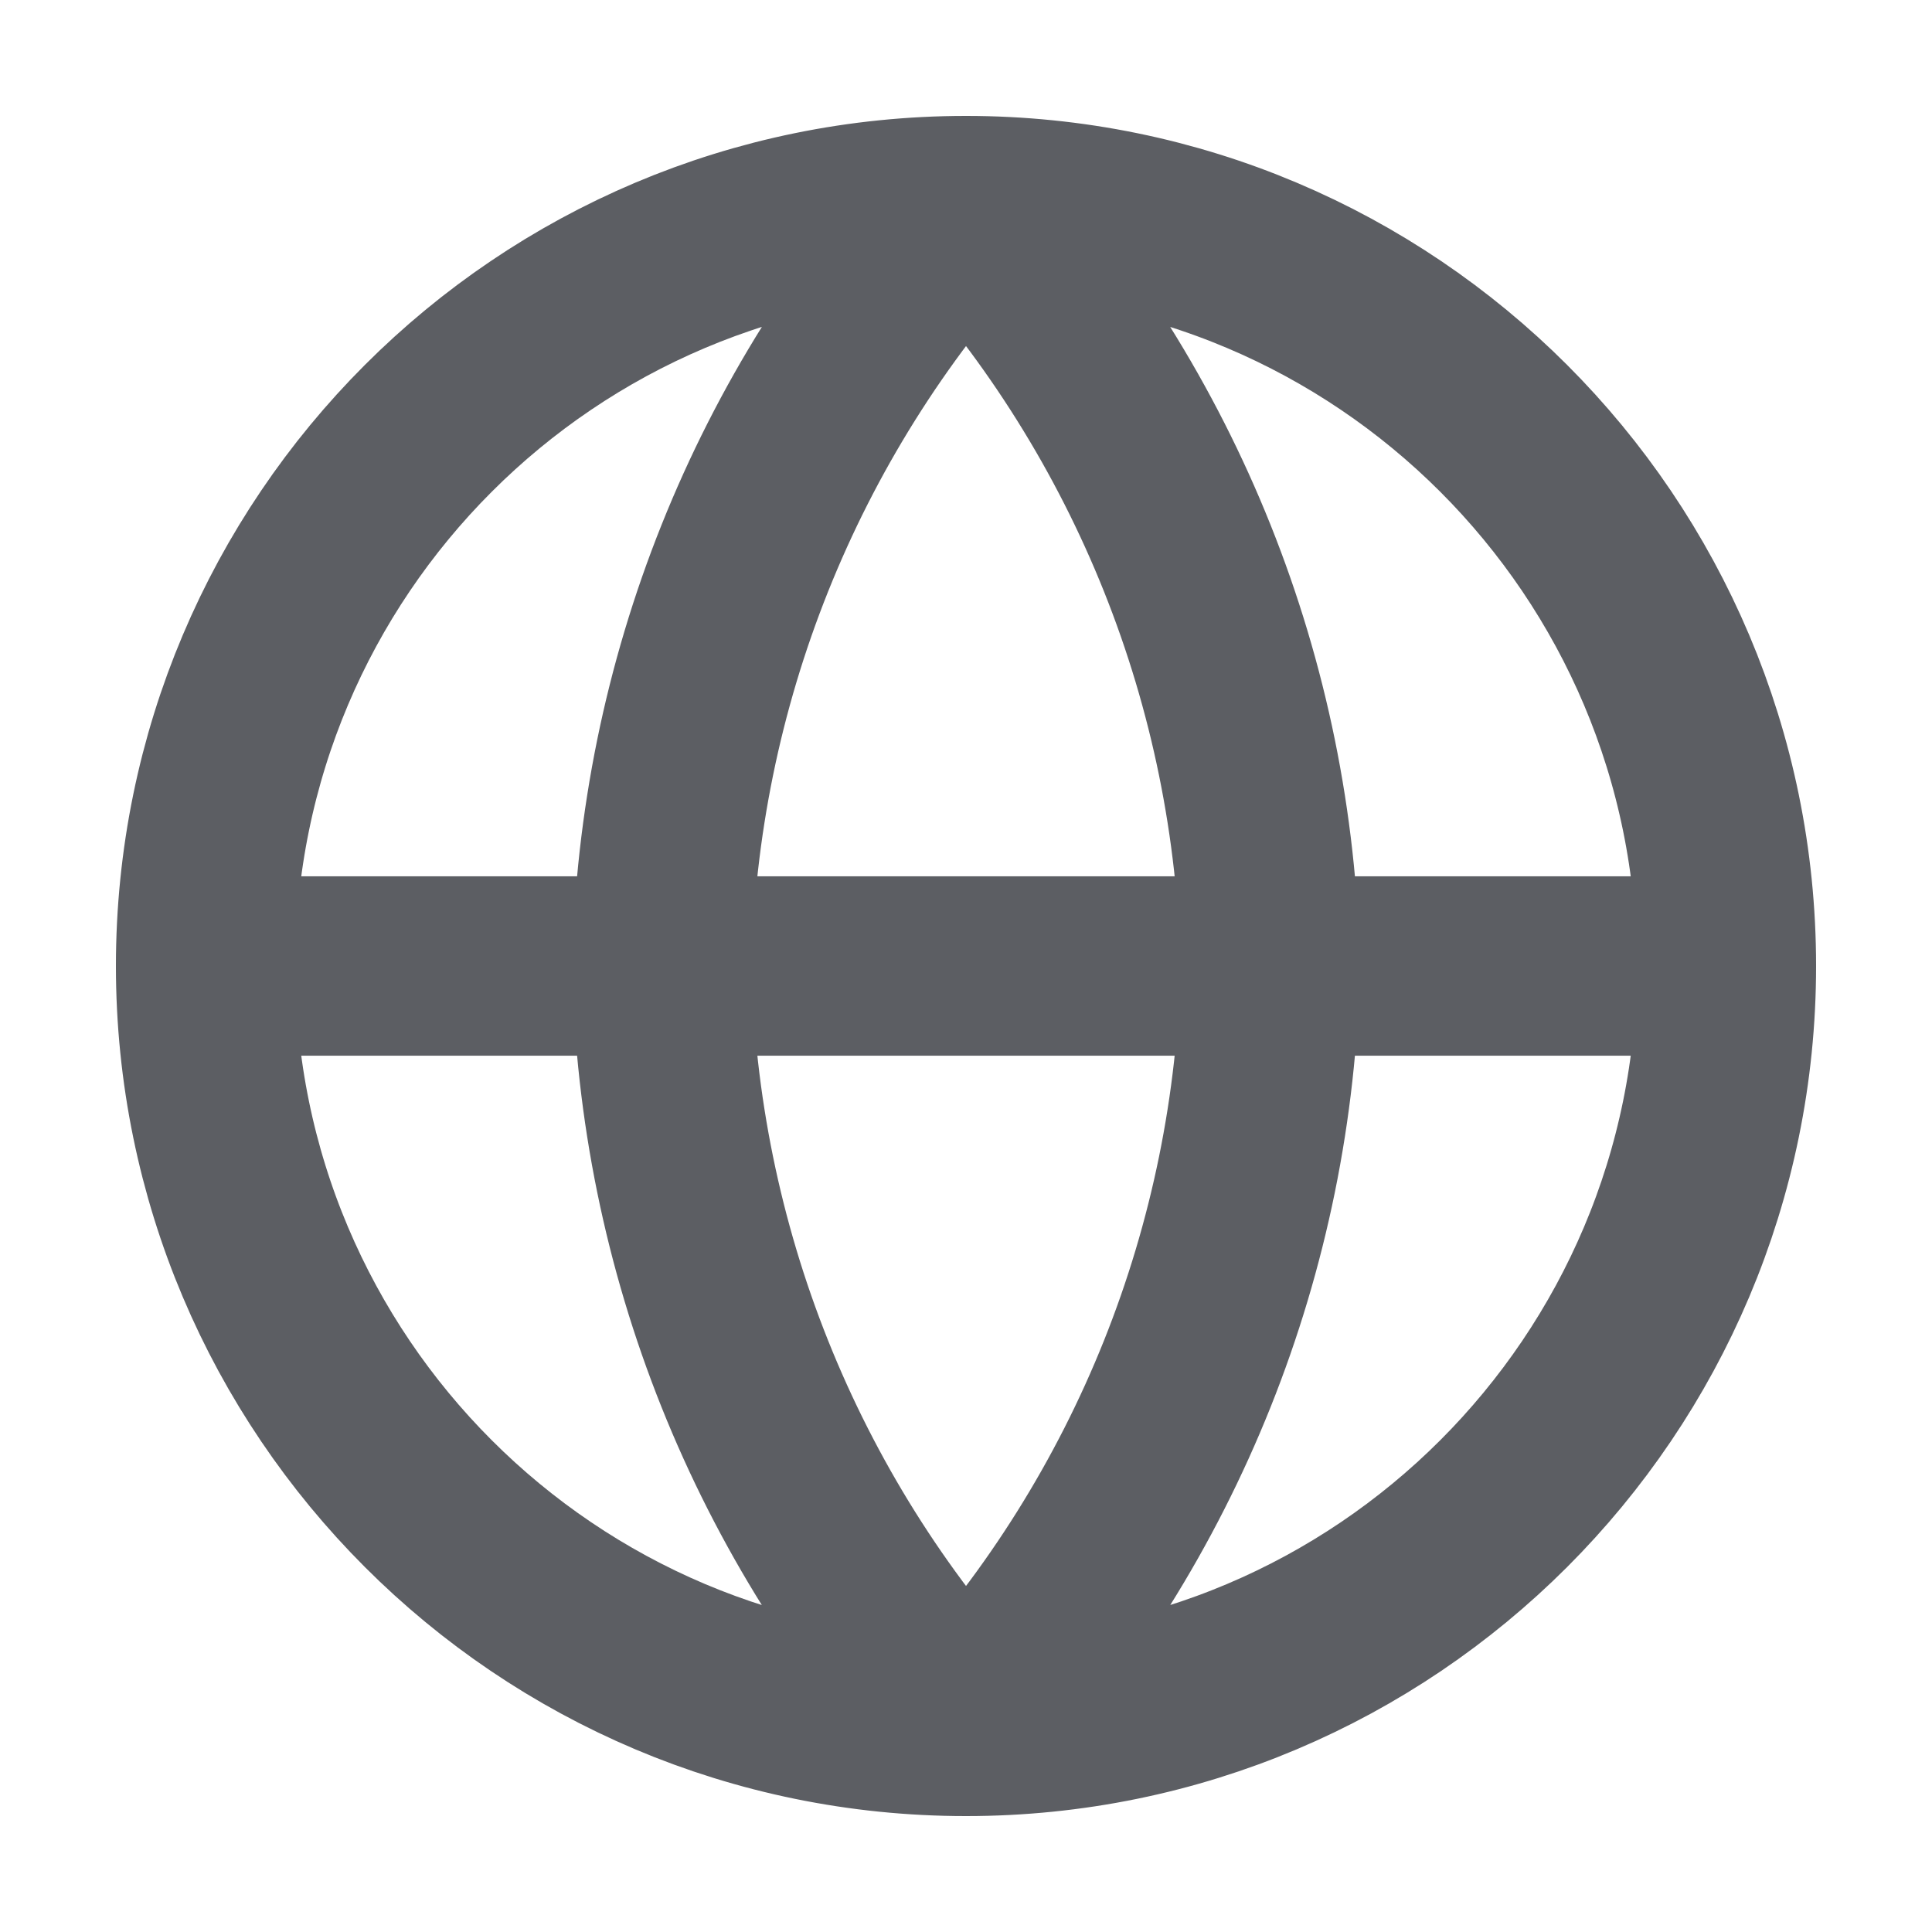
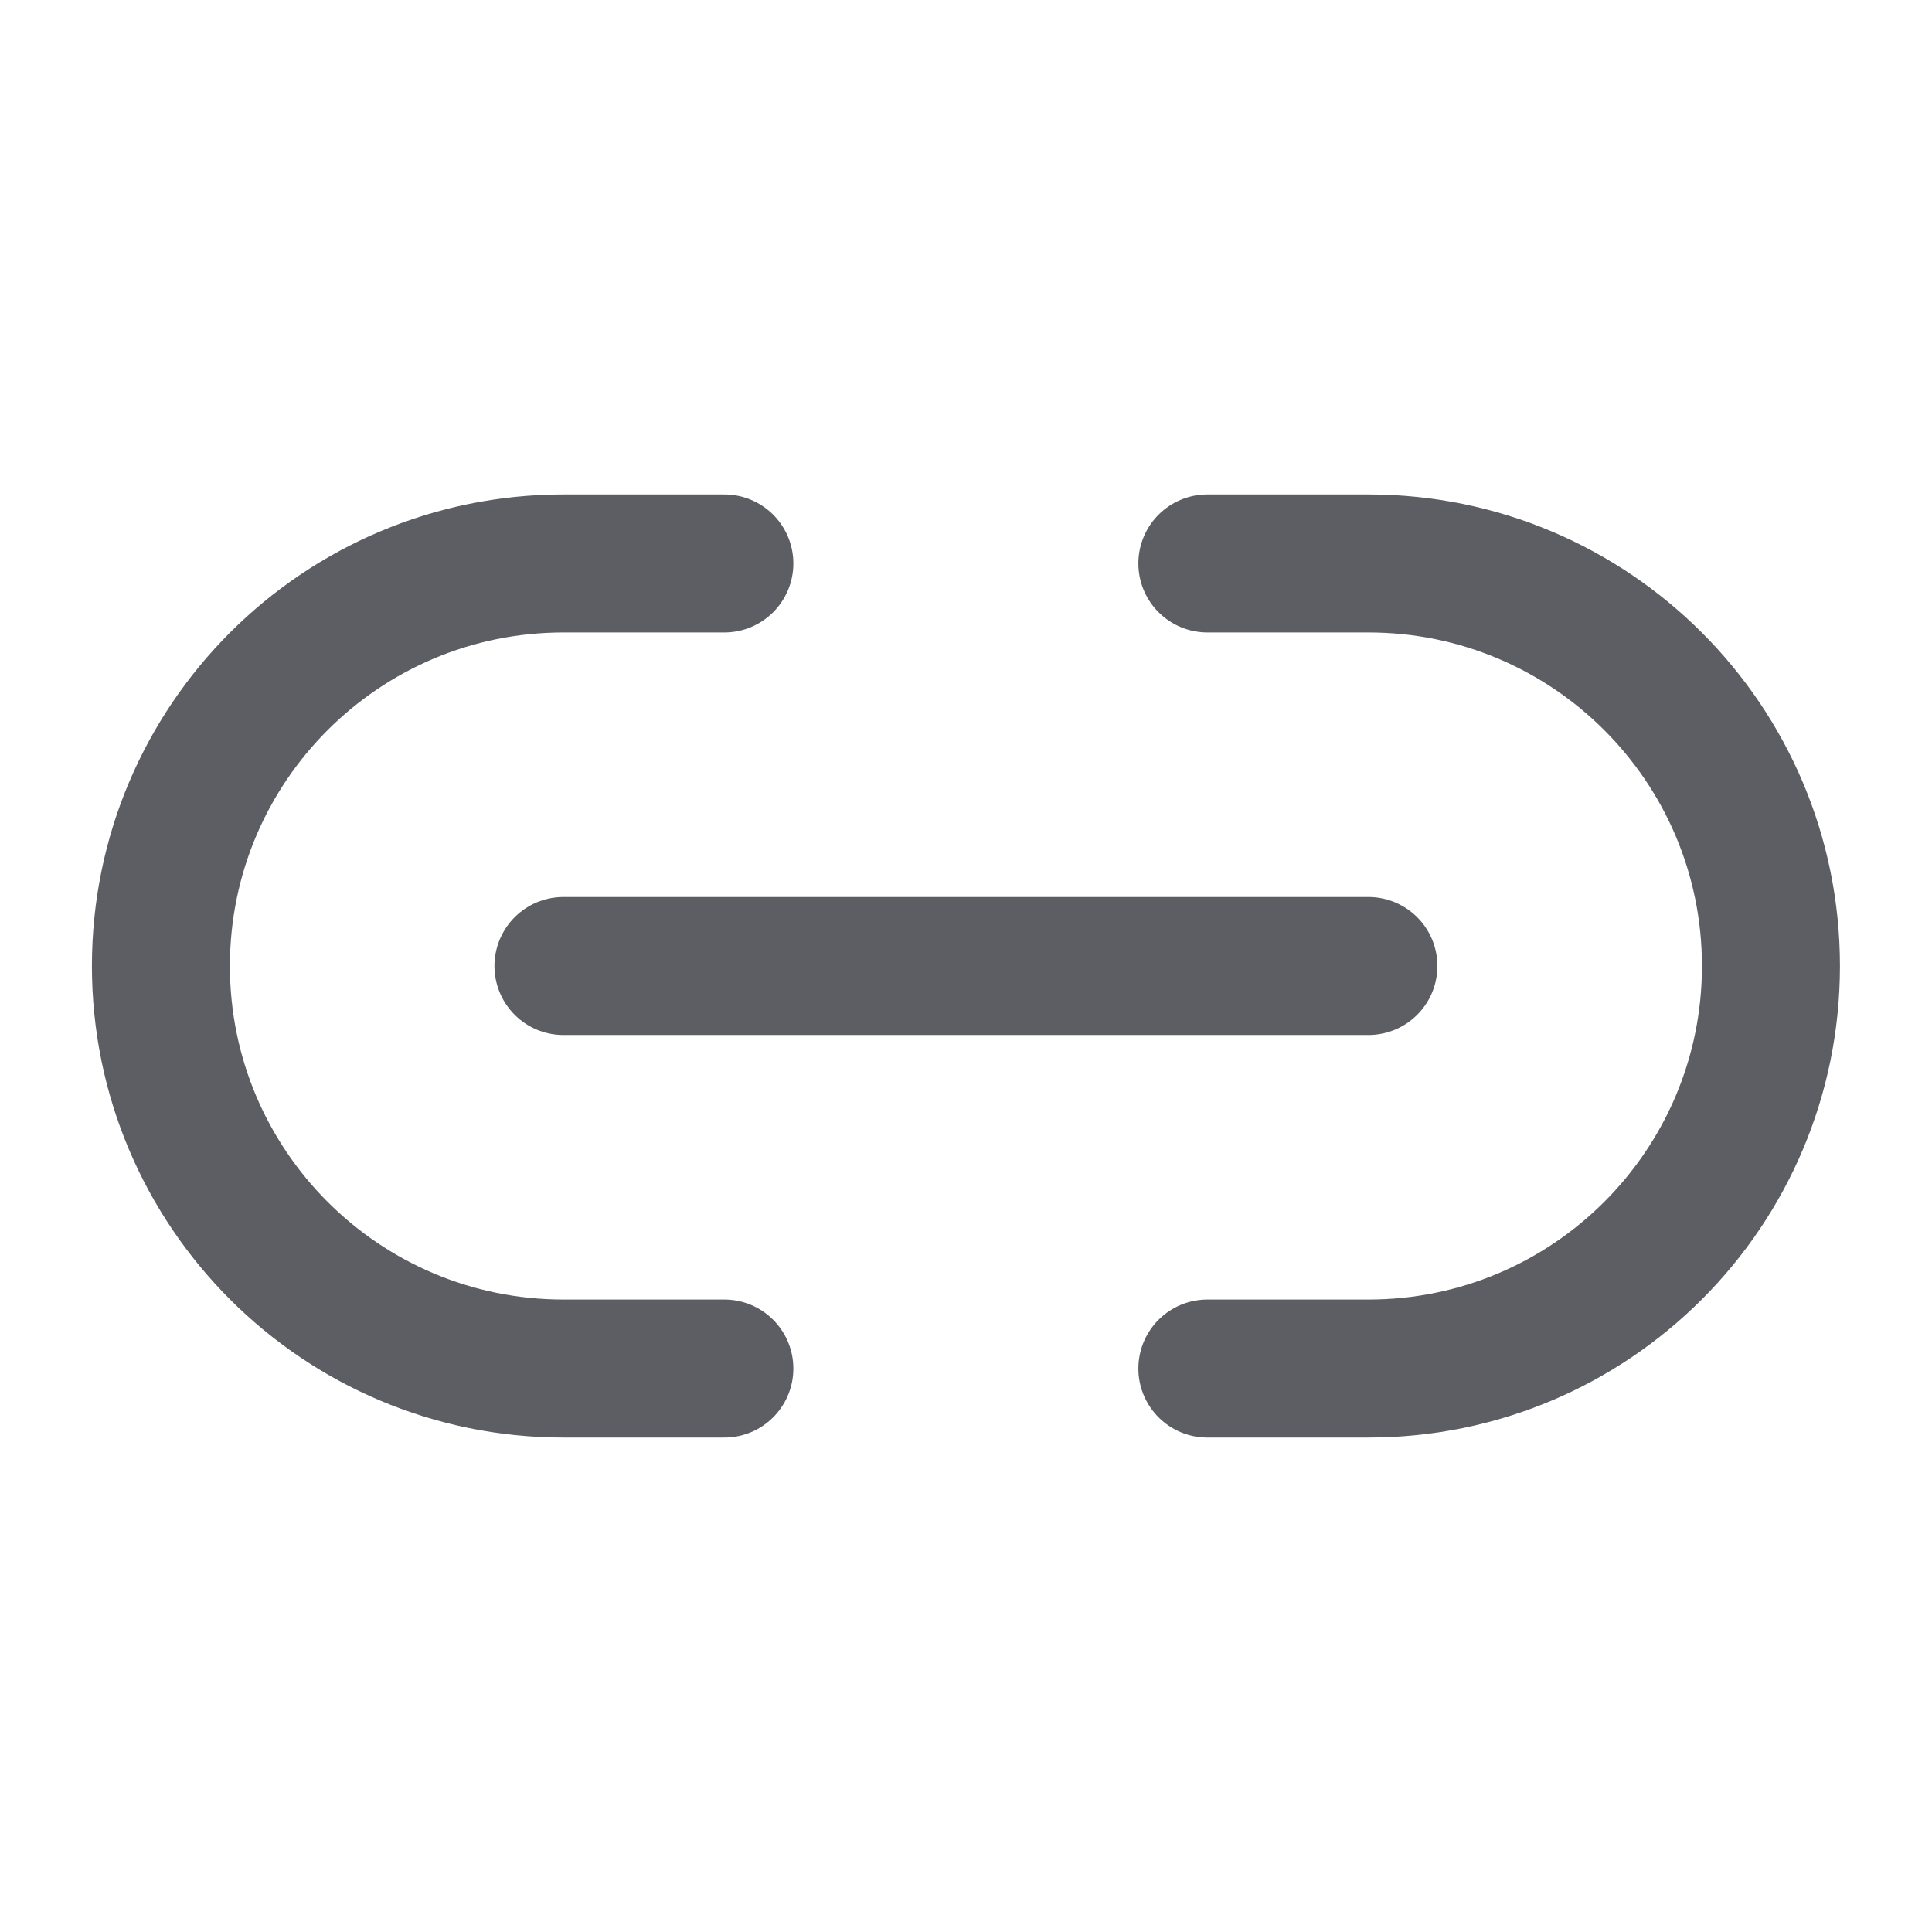
<svg xmlns="http://www.w3.org/2000/svg" width="14" height="14" viewBox="0 0 14 14" fill="none">
-   <path d="M1.49 7H12.51M1.49 7C1.49 10.043 3.957 12.51 7 12.51M1.49 7C1.49 3.957 3.957 1.49 7 1.49M12.51 7C12.51 10.043 10.043 12.51 7 12.51M12.51 7C12.51 3.957 10.043 1.49 7 1.49M7 1.49C8.379 2.999 9.162 4.957 9.204 7C9.162 9.043 8.379 11.002 7 12.51M7 1.49C5.622 2.999 4.839 4.957 4.796 7C4.839 9.043 5.622 11.002 7 12.51" stroke="#5C5E63" stroke-width="1.3" stroke-linecap="round" stroke-linejoin="round" />
+   <path d="M5.249 9.917H4.083C2.472 9.917 1.166 8.611 1.166 7C1.166 5.389 2.472 4.083 4.083 4.083H5.249M8.749 9.917H9.916C11.527 9.917 12.833 8.611 12.833 7C12.833 5.389 11.527 4.083 9.916 4.083H8.749M4.083 7L9.916 7" stroke="#5C5E63" stroke-linecap="round" stroke-linejoin="round" />
</svg>
